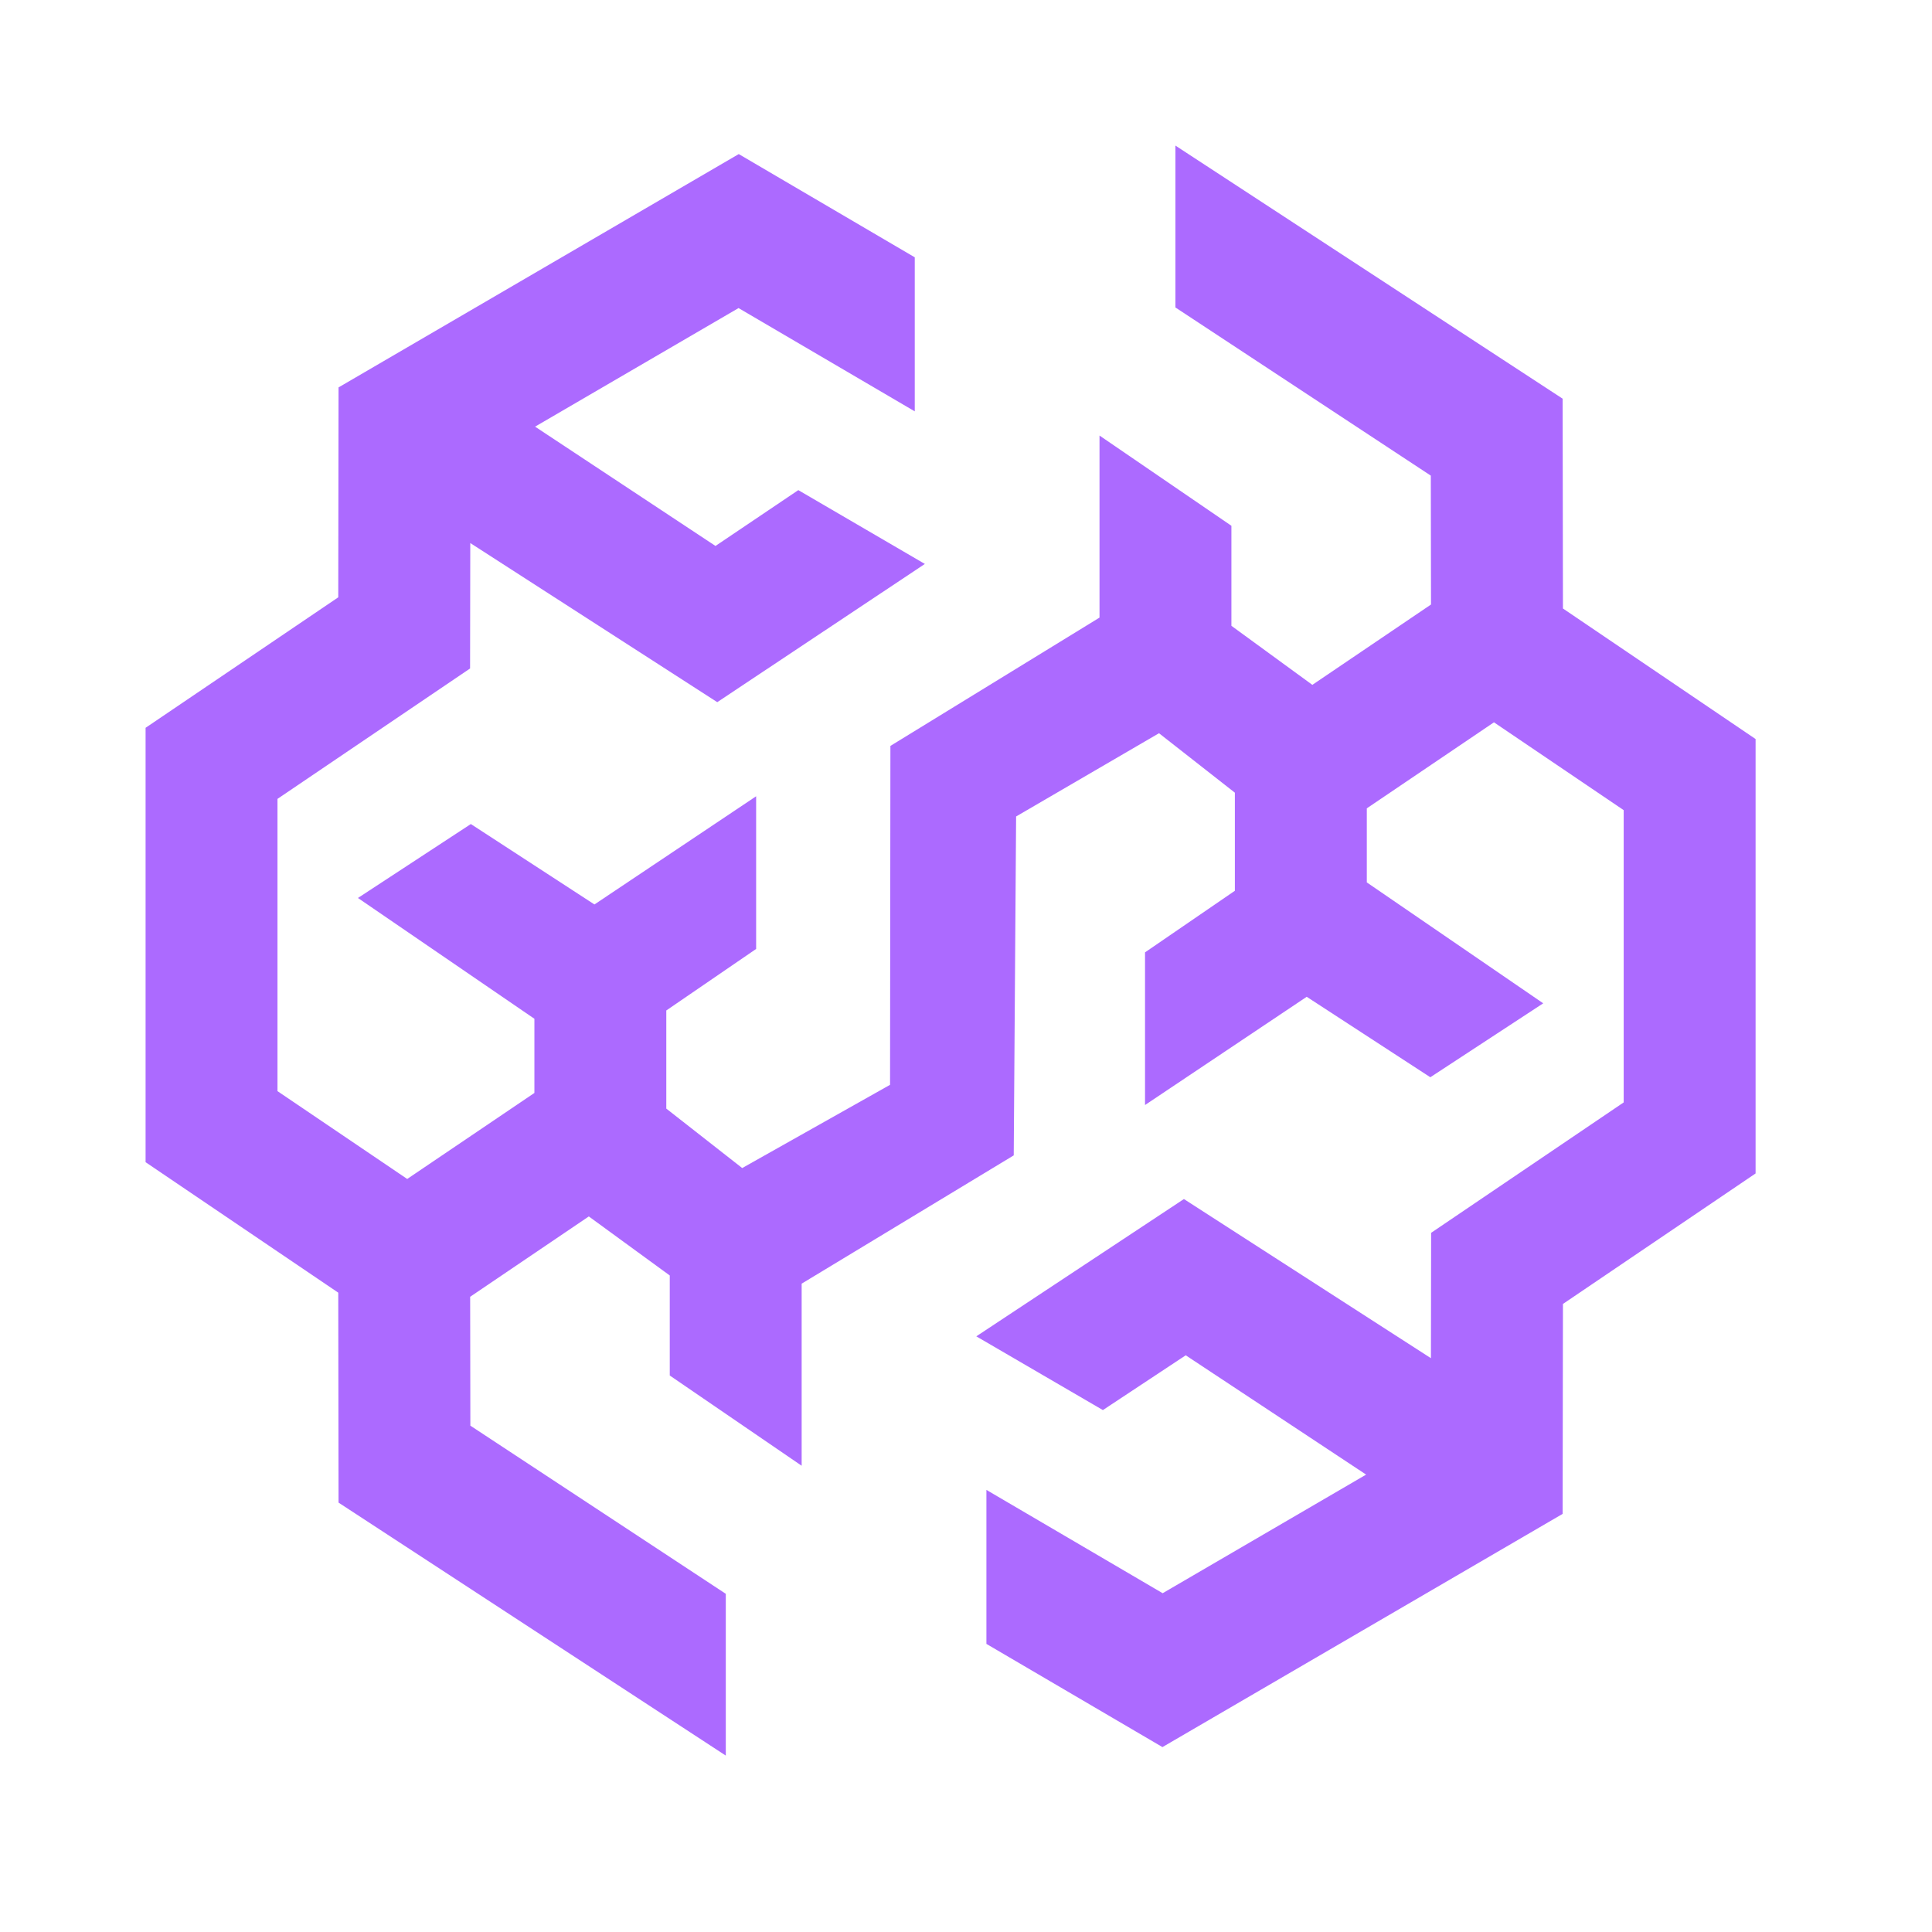
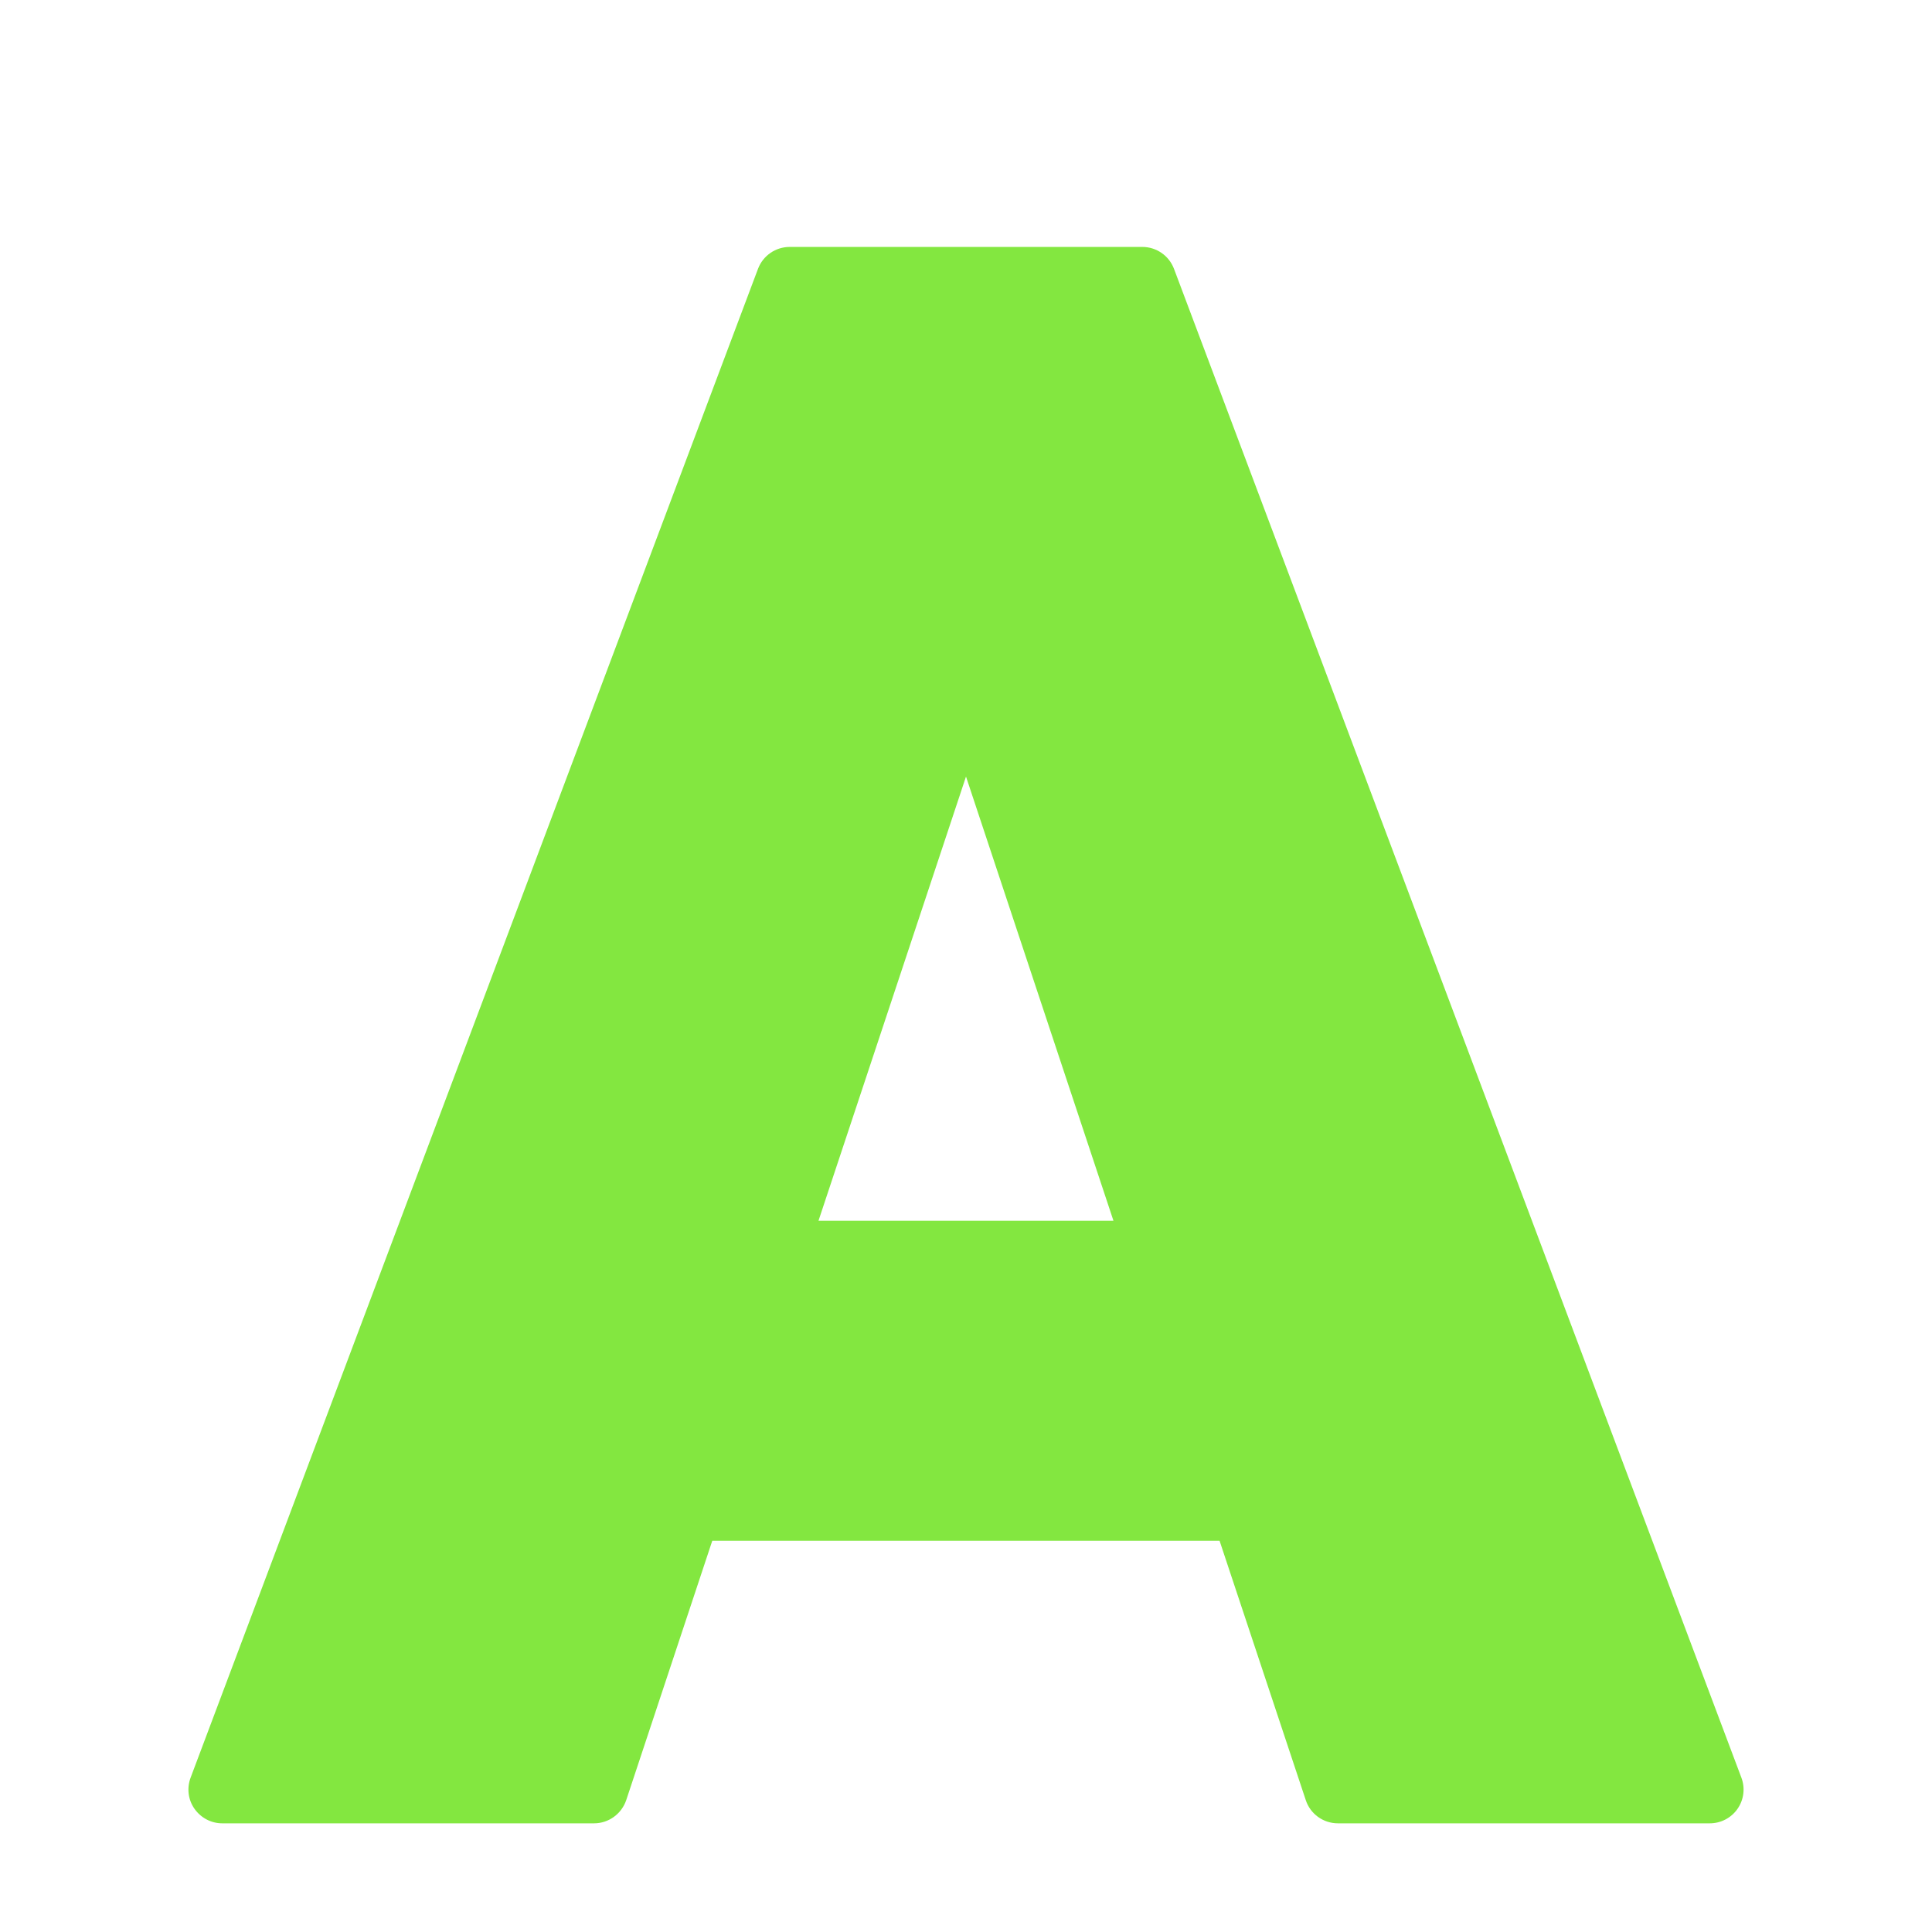
- <svg xmlns="http://www.w3.org/2000/svg" width="48" height="48" viewBox="0 0 48 48">
-   <polygon fill="#AC6AFF" points="38.831 15.118 38.823 9.905 29.203 3.617 29.203 7.639 35.548 11.817 35.553 15.019 32.605 17.015 30.594 15.548 30.594 13.063 27.317 10.821 27.317 15.344 22.122 18.532 22.113 26.952 18.44 29.02 16.554 27.543 16.554 25.105 18.786 23.576 18.786 23.556 18.786 19.783 14.769 22.471 11.698 20.473 8.893 22.31 13.277 25.311 13.277 27.154 10.117 29.291 6.894 27.109 6.894 19.848 11.679 16.608 11.684 13.492 17.82 17.445 22.978 14.011 19.834 12.177 17.776 13.564 13.294 10.6 18.349 7.654 22.727 10.22 22.727 6.393 18.354 3.828 8.411 9.625 8.404 14.84 3.617 18.082 3.617 28.874 8.404 32.116 8.411 37.332 18.032 43.617 18.032 39.598 11.686 35.42 11.681 32.218 14.629 30.222 16.64 31.689 16.64 34.174 19.917 36.416 19.917 31.892 25.186 28.705 25.245 20.285 28.795 18.217 30.68 19.694 30.68 22.131 28.448 23.661 28.448 23.68 28.448 27.454 32.465 24.765 35.536 26.764 38.341 24.927 33.958 21.923 33.958 20.083 37.117 17.946 40.34 20.128 40.34 27.389 35.556 30.629 35.551 33.744 29.414 29.79 24.256 33.201 27.401 35.033 29.459 33.672 33.941 36.636 28.886 39.583 24.507 37.016 24.507 40.842 28.881 43.406 38.823 37.612 38.831 32.396 43.617 29.154 43.617 18.361" />
+ <svg xmlns="http://www.w3.org/2000/svg" width="165px" height="165px" viewBox="0 0 128 128" aria-hidden="true" role="img" class="iconify iconify--noto" preserveAspectRatio="xMidYMid meet" fill="#000000">
+   <g id="SVGRepo_bgCarrier" stroke-width="0" />
+   <g id="SVGRepo_tracerCarrier" stroke-linecap="round" stroke-linejoin="round" />
+   <g id="SVGRepo_iconCarrier">
+     <path d="M115.37 117.77L77.78 17.81a2.242 2.242 0 0 0-2.1-1.45H52.32c-.94 0-1.77.58-2.1 1.45l-37.59 99.96c-.26.69-.17 1.46.25 2.06s1.1.97 1.84.97h24.64c.96 0 1.82-.62 2.13-1.54l5.7-17.18H80.8l5.71 17.18c.3.92 1.16 1.54 2.13 1.54h24.64a2.236 2.236 0 0 0 2.09-3.03zm-61.14-36.9L64 51.45l9.77 29.43H54.23z" fill="#83e740" />
+   </g>
</svg>
